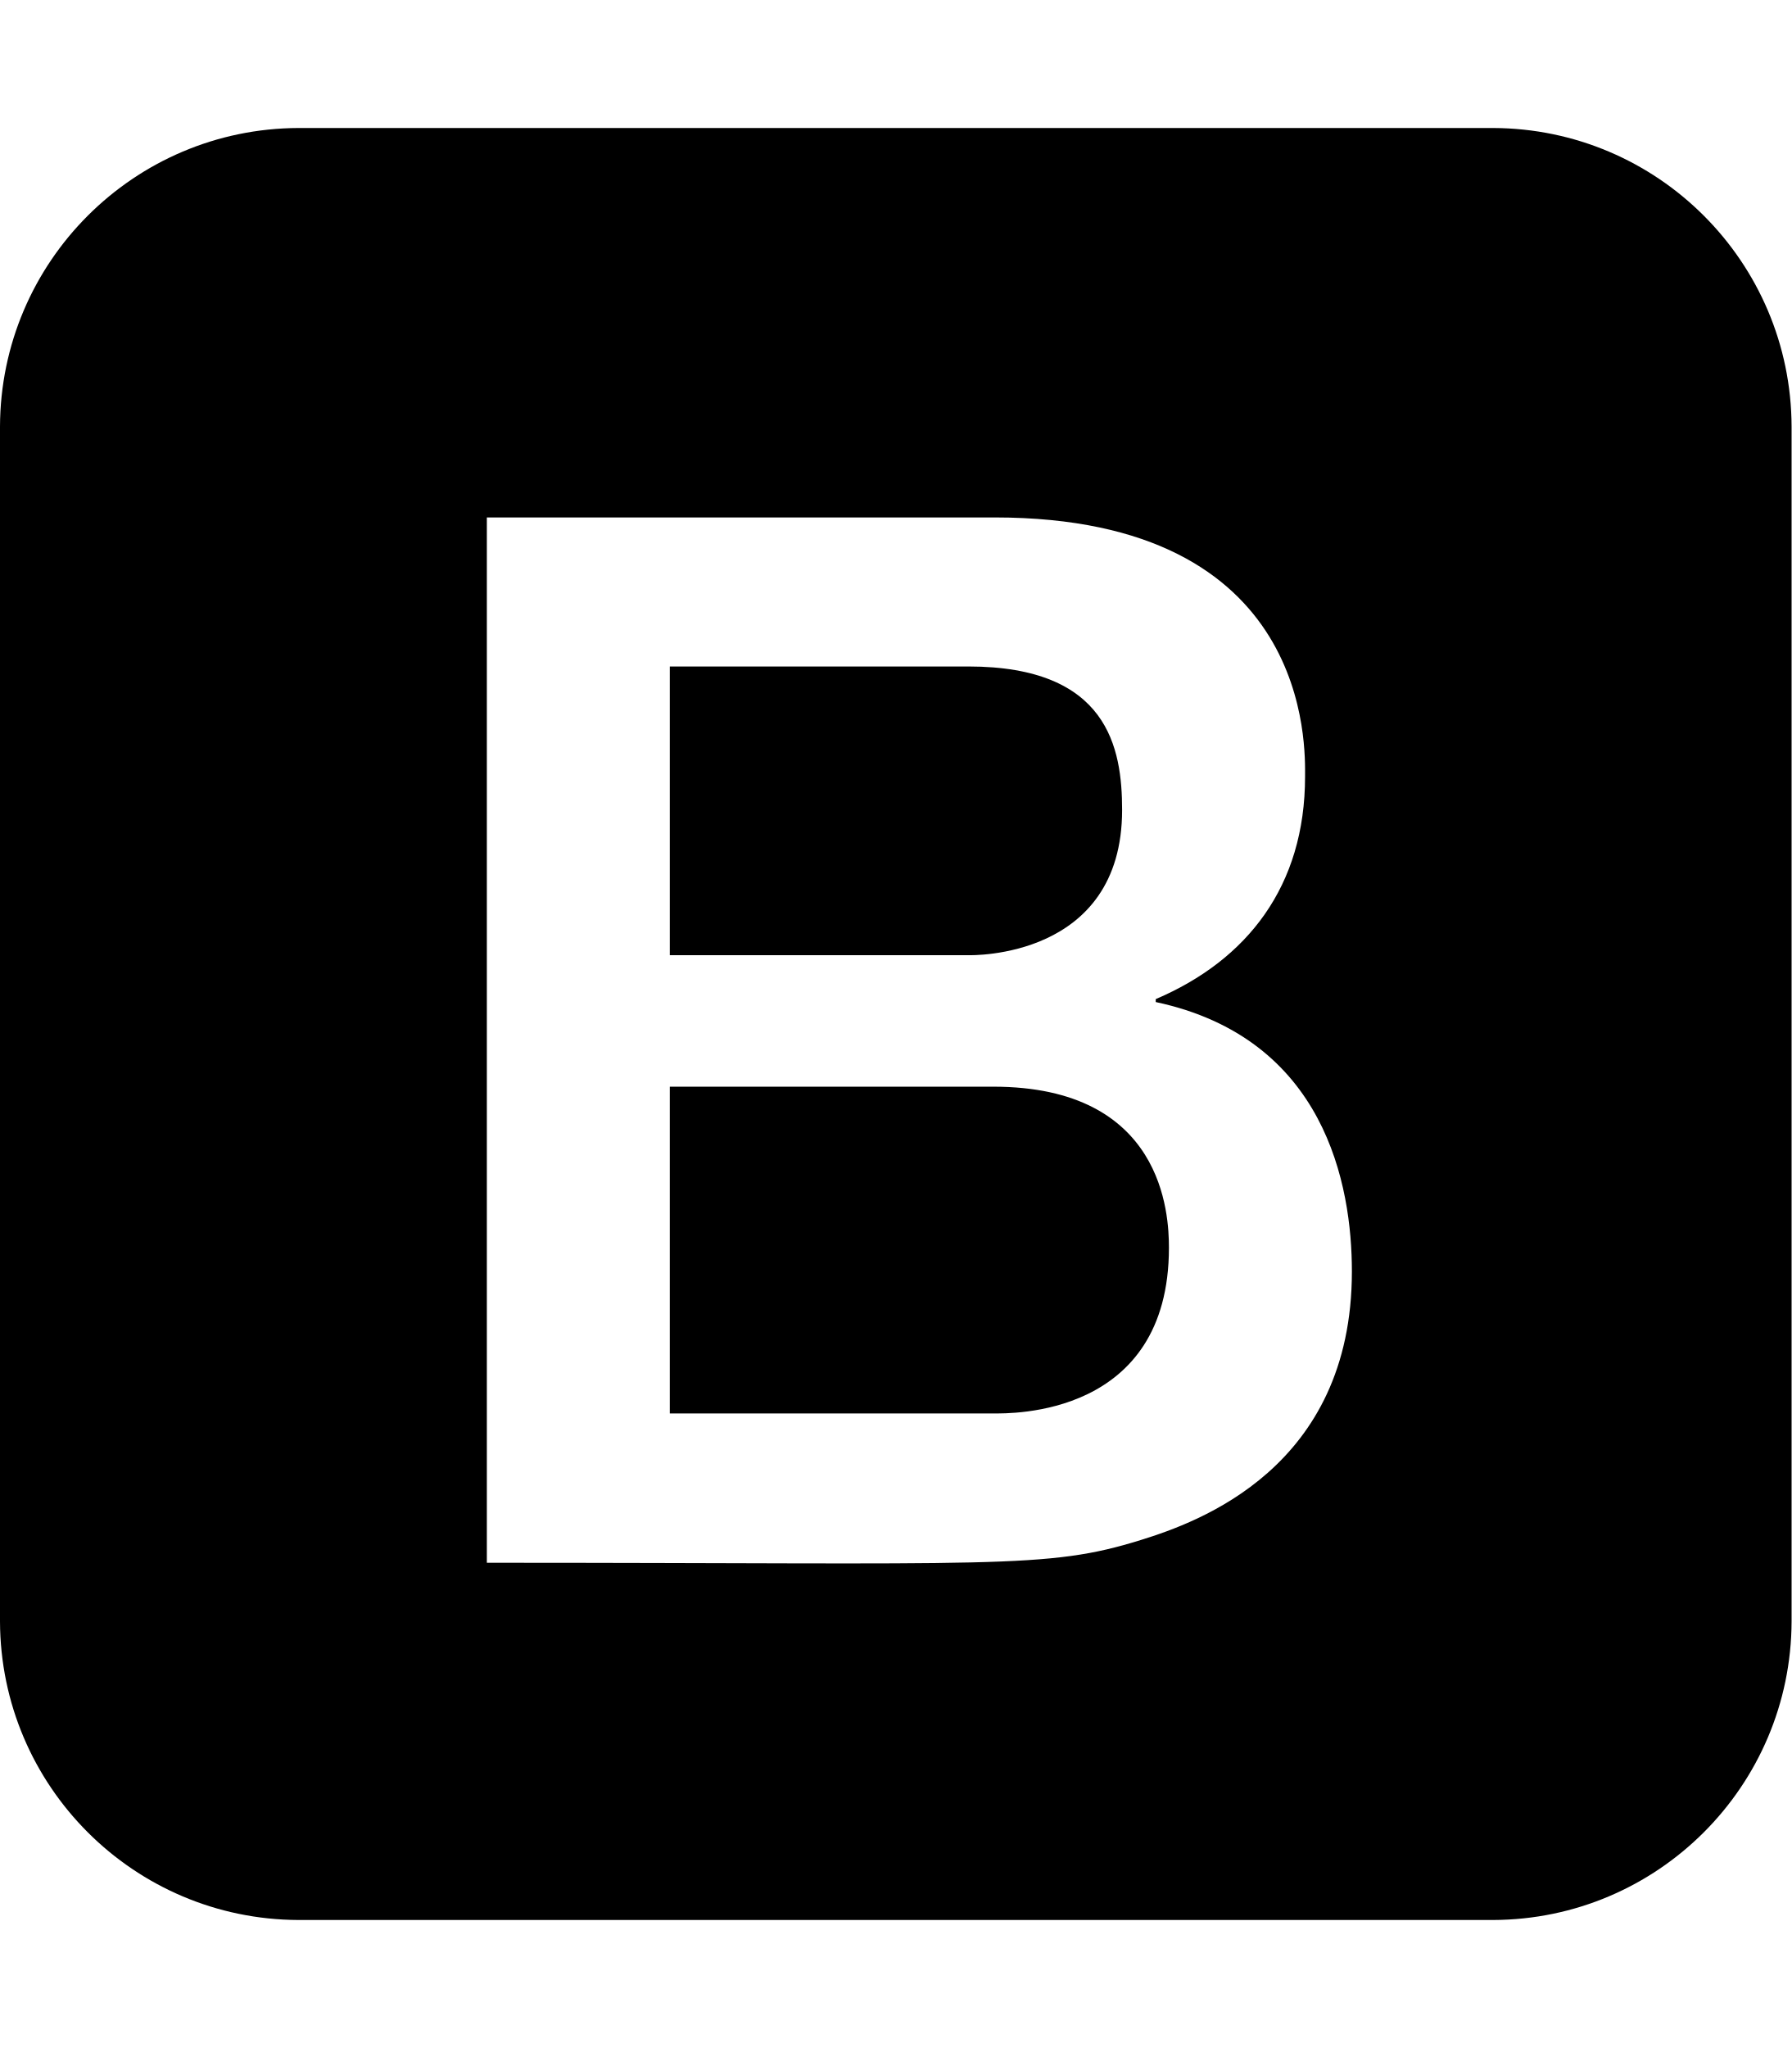
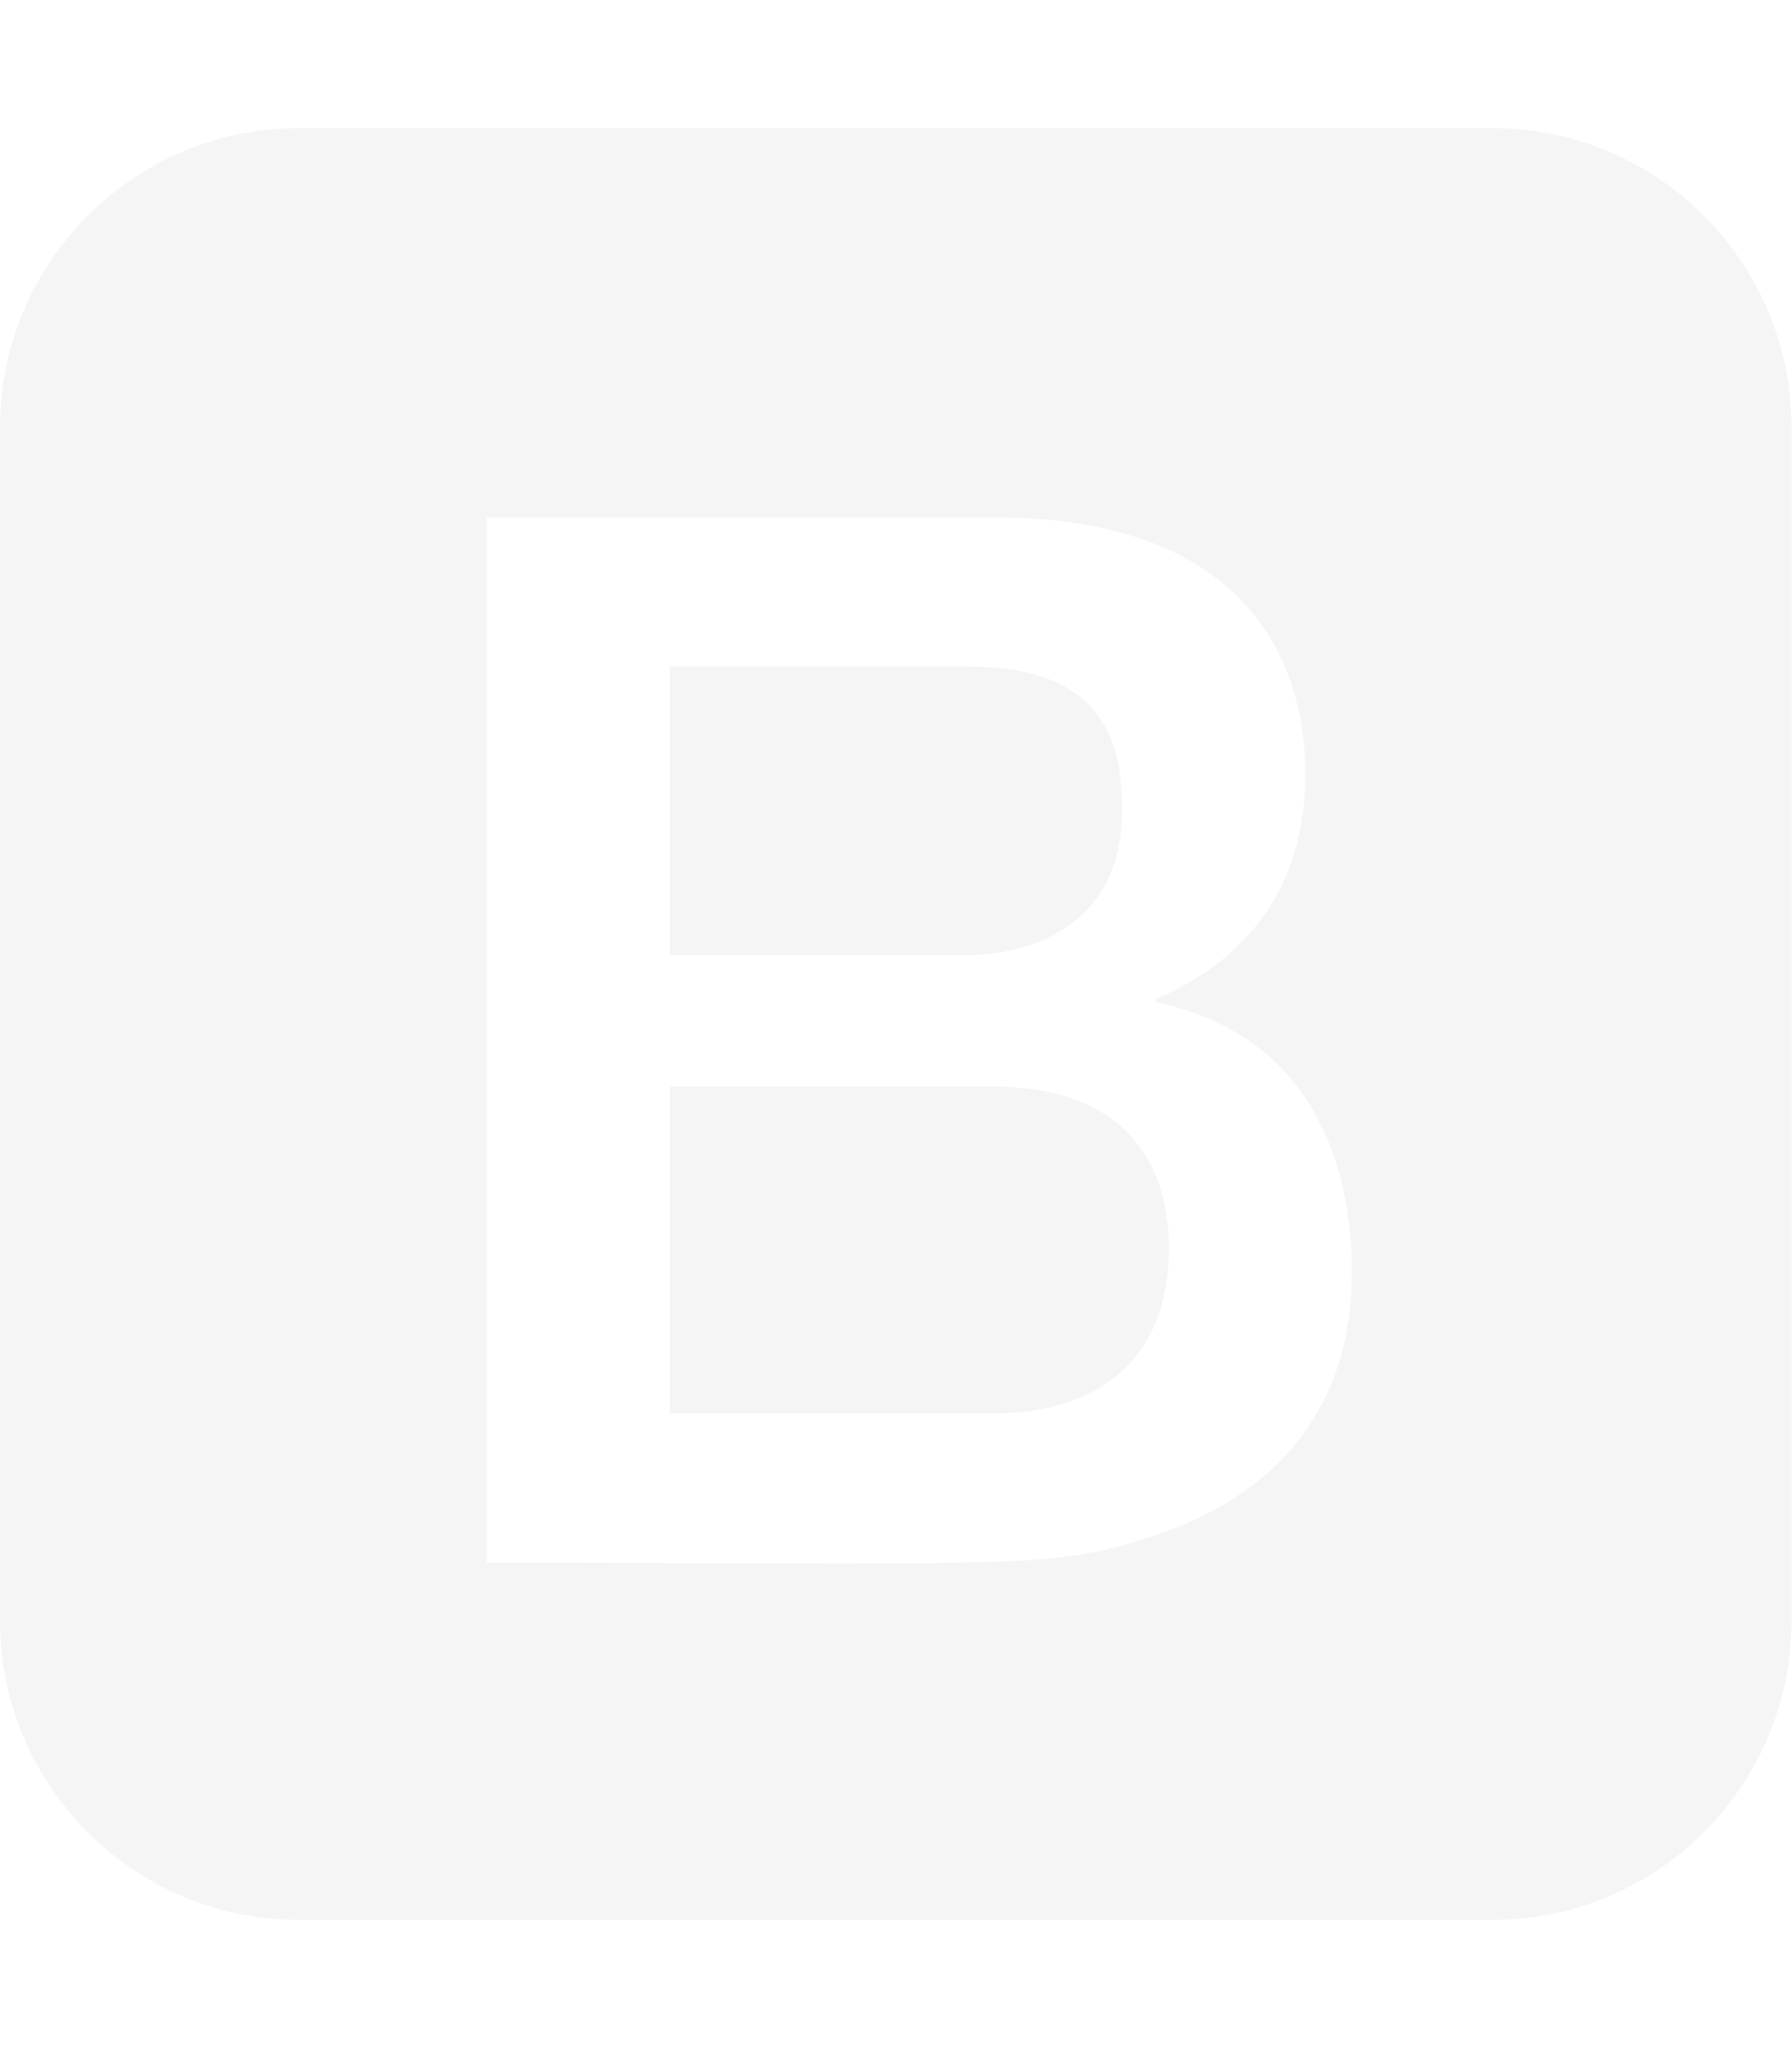
<svg xmlns="http://www.w3.org/2000/svg" aria-hidden="true" focusable="false" data-prefix="fab" data-icon="bootstrap" class="svg-inline--fa fa-bootstrap fa-w-14" role="img" viewBox="0 0 448 512">
-   <path fill="currentColor" d="M292.3 311.93c0 42.41-39.72 41.43-43.92 41.43h-80.89v-81.69h80.89c42.56 0 43.92 31.9 43.92 40.26zm-50.15-73.13c.67 0 38.44 1 38.44-36.31 0-15.52-3.51-35.87-38.44-35.87h-74.66v72.18h74.66zM448 106.67v298.66A74.89 74.89 0 0 1 373.33 480H74.67A74.89 74.89 0 0 1 0 405.33V106.67A74.89 74.89 0 0 1 74.67 32h298.66A74.89 74.89 0 0 1 448 106.67zM338.05 317.86c0-21.57-6.65-58.29-49.05-67.35v-.73c22.91-9.78 37.34-28.25 37.34-55.64 0-7 2-64.78-77.6-64.78h-127v261.33c128.23 0 139.87 1.68 163.6-5.71 14.21-4.42 52.71-17.98 52.71-67.12z" />
+   <path fill="whitesmoke" d="M292.3 311.93c0 42.41-39.72 41.43-43.92 41.43h-80.89v-81.69h80.89c42.56 0 43.92 31.9 43.92 40.26zm-50.15-73.13c.67 0 38.44 1 38.44-36.31 0-15.52-3.51-35.87-38.44-35.87h-74.66v72.18h74.66zM448 106.67v298.66A74.89 74.89 0 0 1 373.33 480H74.67A74.89 74.89 0 0 1 0 405.33V106.67A74.89 74.89 0 0 1 74.67 32h298.66A74.89 74.89 0 0 1 448 106.67zM338.05 317.86c0-21.57-6.65-58.29-49.05-67.35v-.73c22.91-9.78 37.34-28.25 37.34-55.64 0-7 2-64.78-77.6-64.78h-127v261.33c128.23 0 139.87 1.68 163.6-5.71 14.21-4.42 52.71-17.98 52.71-67.12z" />
</svg>
